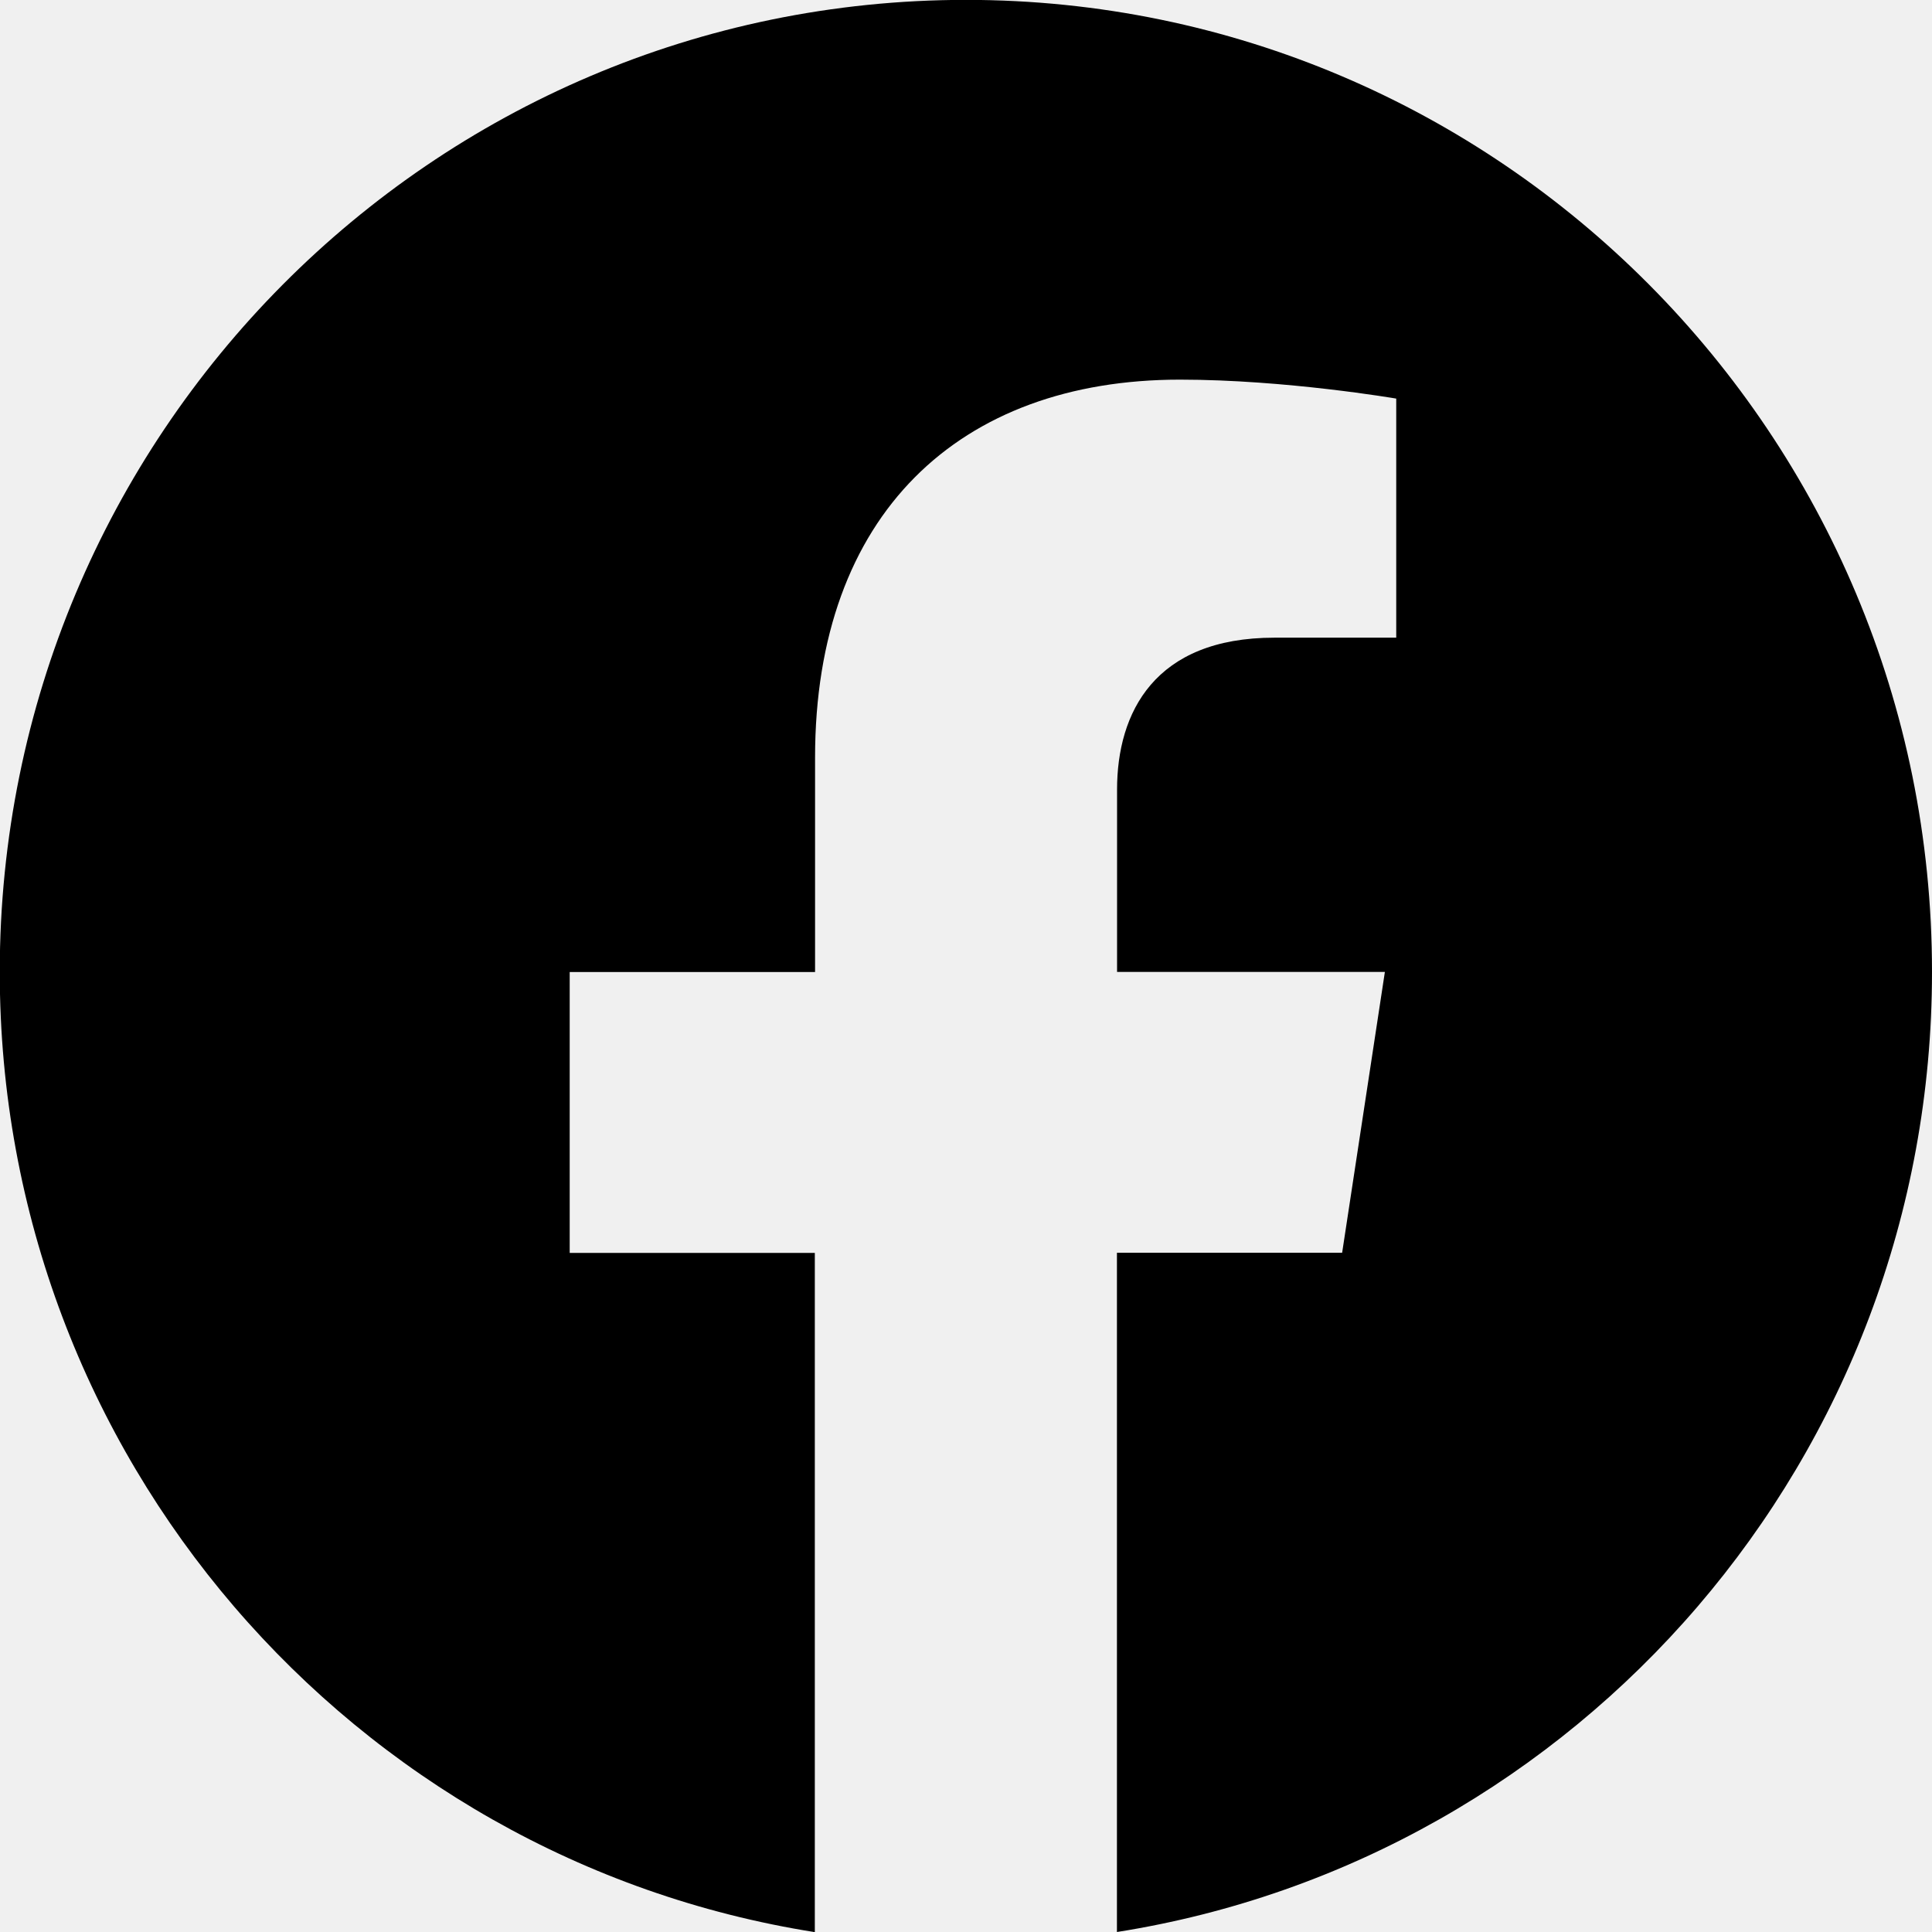
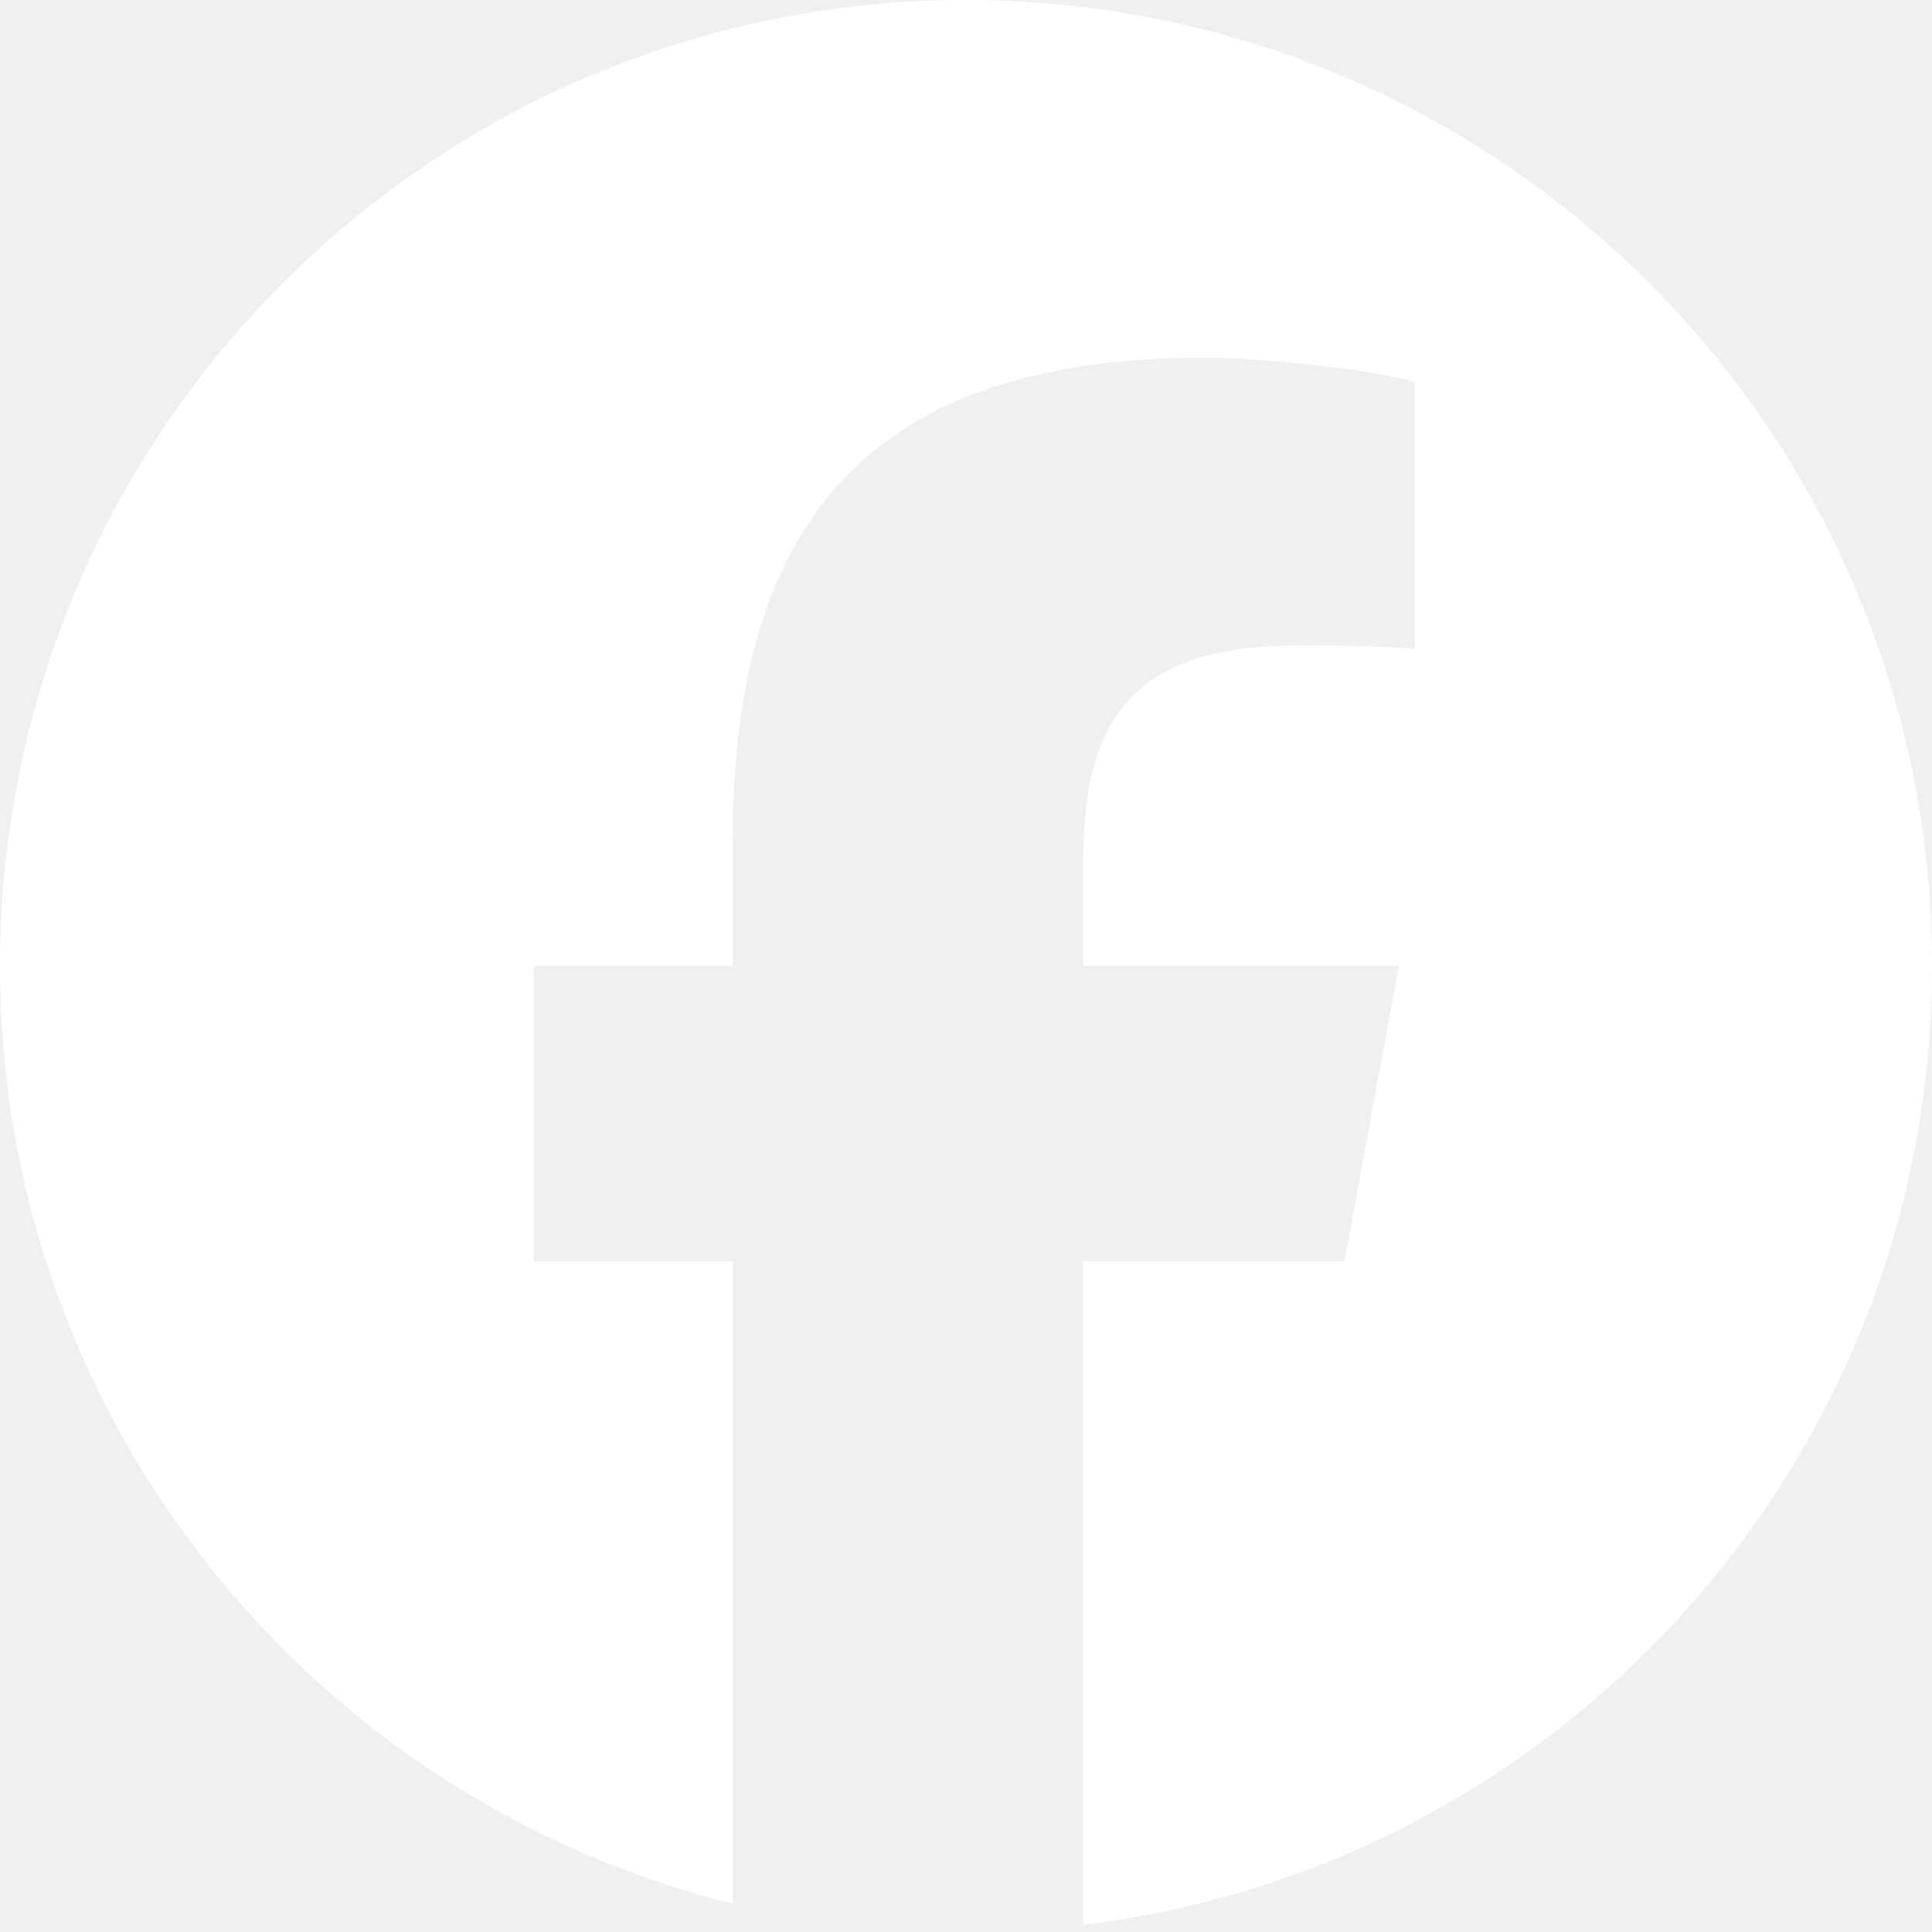
- <svg xmlns="http://www.w3.org/2000/svg" width="16" height="16" fill="currentColor" class="bi bi-facebook" viewBox="0 0 16 16">
-   <path d="M16 8.049c0-4.446-3.582-8.05-8-8.05C3.58 0-.002 3.603-.002 8.05c0 4.017 2.926 7.347 6.75 7.951v-5.625h-2.03V8.05H6.75V6.275c0-2.017 1.195-3.131 3.022-3.131.876 0 1.791.157 1.791.157v1.98h-1.009c-.993 0-1.303.621-1.303 1.258v1.51h2.218l-.354 2.326H9.25V16c3.824-.604 6.75-3.934 6.75-7.951z" />
+ <svg xmlns="http://www.w3.org/2000/svg" height="24" width="24" viewBox="0 0 512 512">
+   <path fill="#ffffff" d="M512 256C512 114.6 397.4 0 256 0S0 114.6 0 256C0 376 82.7 476.8 194.2 504.5V334.2H141.4V256h52.8V222.3c0-87.1 39.4-127.5 125-127.5c16.2 0 44.2 3.2 55.7 6.4V172c-6-.6-16.5-1-29.6-1c-42 0-58.2 15.9-58.2 57.2V256h83.6l-14.4 78.2H287V510.1C413.8 494.8 512 386.9 512 256h0z" />
</svg>
